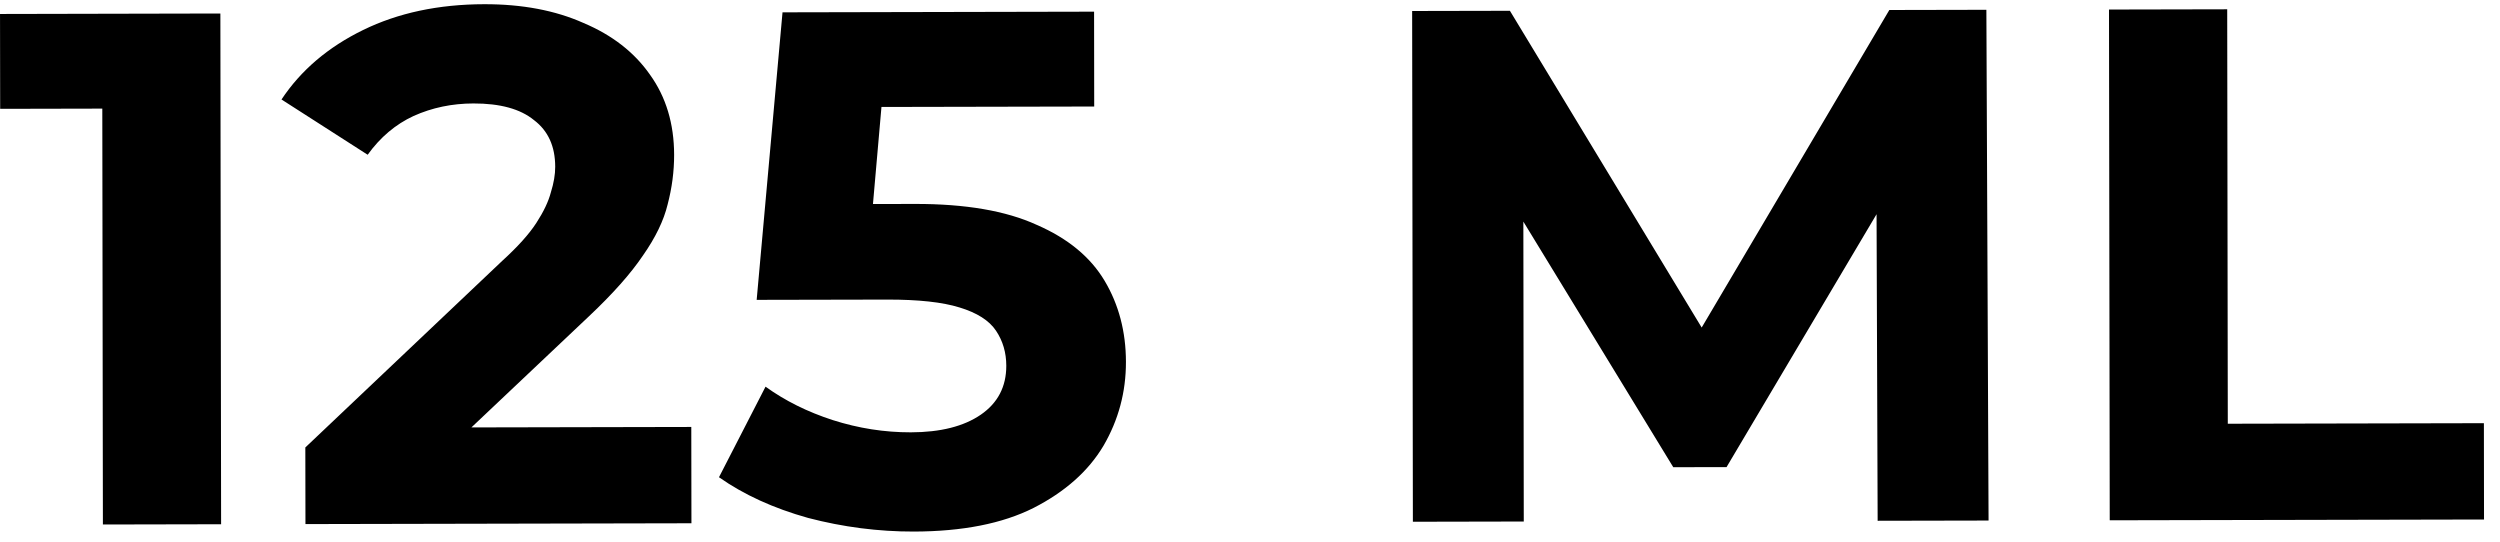
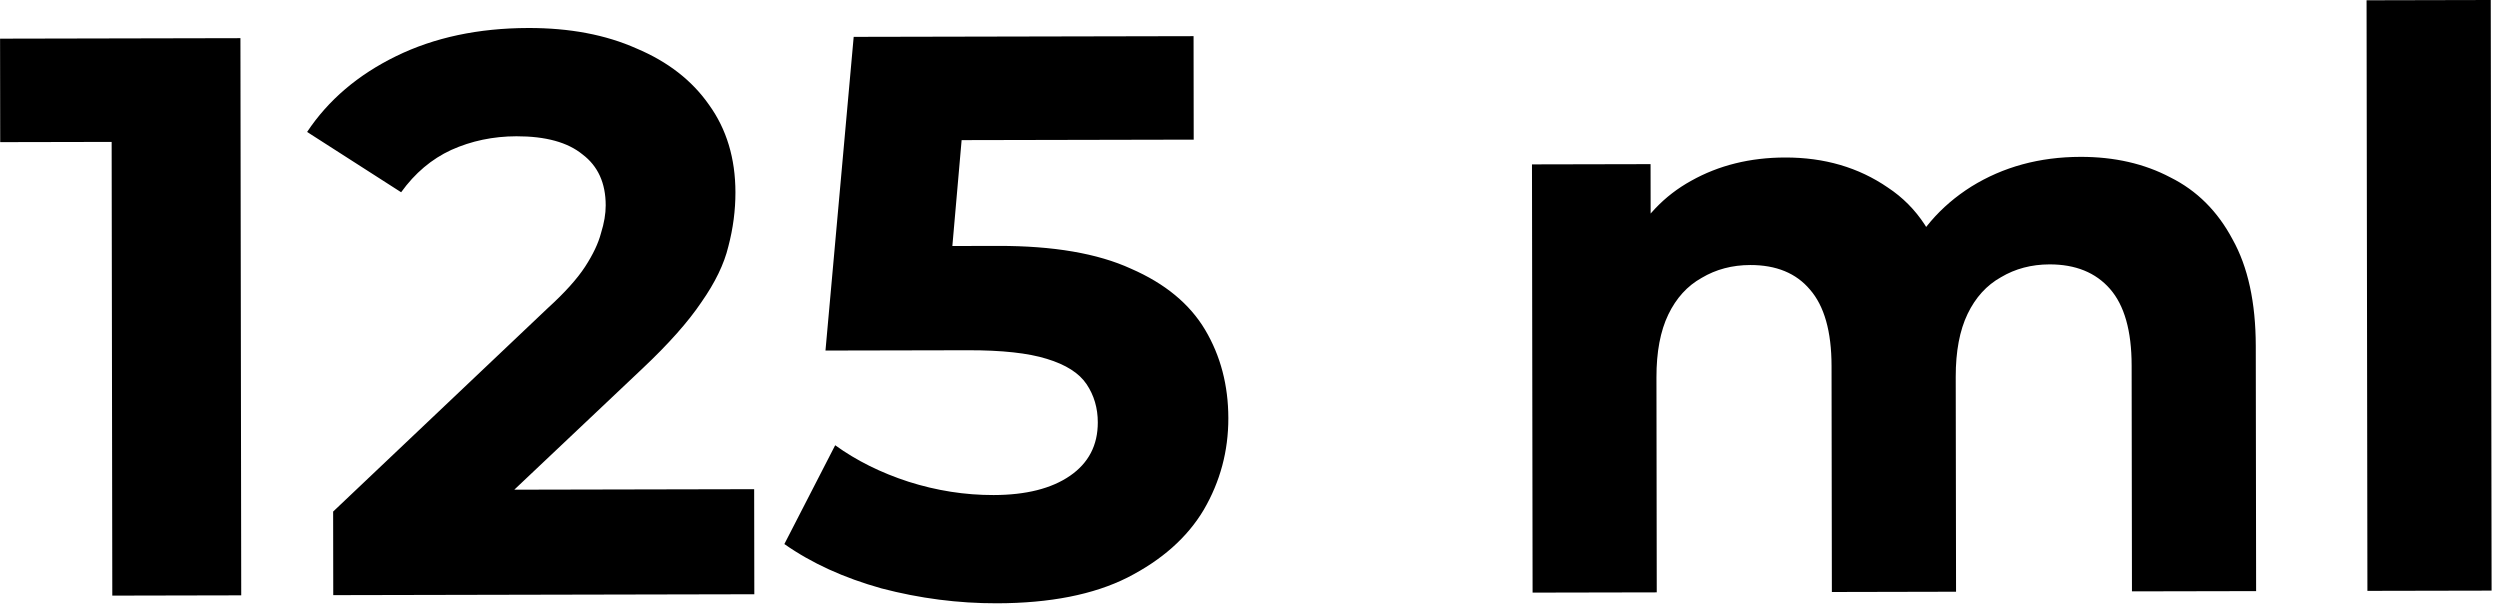
- <svg xmlns="http://www.w3.org/2000/svg" width="120" height="26" viewBox="0 0 120 26" fill="none">
-   <path d="M4.939 25.176L4.907 2.762L7.363 5.208L0.008 5.224L0.001 0.671L10.578 0.648L10.613 25.164L4.939 25.176ZM14.662 25.156L14.656 21.478L24.1 12.528C24.846 11.849 25.394 11.241 25.743 10.703C26.093 10.165 26.326 9.675 26.442 9.231C26.581 8.787 26.651 8.378 26.65 8.004C26.649 7.024 26.309 6.277 25.631 5.765C24.977 5.229 24.007 4.963 22.723 4.966C21.696 4.968 20.739 5.168 19.852 5.567C18.989 5.966 18.254 6.586 17.648 7.428L13.512 4.775C14.444 3.372 15.75 2.26 17.43 1.44C19.11 0.619 21.047 0.206 23.242 0.202C25.063 0.198 26.651 0.498 28.006 1.102C29.384 1.683 30.448 2.51 31.197 3.582C31.969 4.654 32.356 5.938 32.358 7.432C32.359 8.226 32.255 9.02 32.046 9.814C31.86 10.585 31.465 11.403 30.859 12.268C30.276 13.133 29.414 14.104 28.271 15.181L20.437 22.587L19.348 20.523L33.182 20.494L33.189 25.117L14.662 25.156ZM43.866 25.515C42.161 25.518 40.468 25.3 38.786 24.86C37.128 24.396 35.703 23.745 34.511 22.907L36.746 18.56C37.681 19.235 38.756 19.77 39.971 20.164C41.209 20.559 42.458 20.754 43.719 20.752C45.143 20.749 46.263 20.466 47.08 19.904C47.896 19.342 48.303 18.559 48.302 17.555C48.301 16.925 48.137 16.365 47.809 15.875C47.482 15.385 46.898 15.013 46.057 14.758C45.239 14.503 44.083 14.377 42.589 14.38L36.32 14.393L37.561 0.592L52.516 0.56L52.522 5.113L39.599 5.14L42.537 2.543L41.675 12.386L38.73 9.8L43.913 9.789C46.341 9.784 48.291 10.119 49.763 10.793C51.259 11.443 52.346 12.34 53.024 13.483C53.703 14.625 54.043 15.92 54.045 17.368C54.048 18.816 53.688 20.159 52.966 21.398C52.243 22.613 51.124 23.608 49.608 24.382C48.114 25.132 46.2 25.51 43.866 25.515ZM67.818 25.044L67.783 0.528L72.476 0.518L82.937 17.797L80.451 17.803L90.688 0.48L95.346 0.47L95.451 24.986L90.127 24.997L90.069 8.642L91.049 8.64L82.874 22.421L80.317 22.426L71.927 8.68L73.118 8.677L73.141 25.033L67.818 25.044ZM101.267 24.974L101.232 0.458L106.906 0.446L106.934 20.339L119.227 20.313L119.233 24.936L101.267 24.974Z" fill="black" />
+ <svg xmlns="http://www.w3.org/2000/svg" width="110" height="27" viewBox="0 0 110 27" fill="none">
+   <path d="M4.941 26.207L4.909 3.792L7.364 6.239L0.009 6.254L0.003 1.701L10.579 1.679L10.614 26.195L4.941 26.207ZM14.663 26.186L14.658 22.509L24.101 13.558C24.847 12.88 25.395 12.271 25.745 11.734C26.094 11.196 26.327 10.705 26.443 10.261C26.582 9.817 26.652 9.409 26.651 9.035C26.65 8.054 26.31 7.308 25.633 6.796C24.978 6.26 24.009 5.994 22.724 5.996C21.697 5.999 20.74 6.199 19.854 6.598C18.99 6.997 18.256 7.617 17.65 8.459L13.513 5.806C14.445 4.403 15.751 3.291 17.431 2.47C19.111 1.649 21.048 1.237 23.243 1.232C25.064 1.228 26.652 1.529 28.007 2.133C29.386 2.714 30.449 3.54 31.198 4.613C31.97 5.685 32.357 6.968 32.359 8.463C32.36 9.257 32.256 10.051 32.047 10.845C31.862 11.616 31.466 12.434 30.86 13.299C30.278 14.164 29.415 15.135 28.273 16.211L20.438 23.617L19.349 21.553L33.183 21.524L33.19 26.147L14.663 26.186ZM43.867 26.545C42.163 26.549 40.469 26.331 38.788 25.89C37.129 25.427 35.704 24.776 34.512 23.938L36.748 19.591C37.682 20.266 38.757 20.8 39.972 21.195C41.21 21.589 42.459 21.785 43.72 21.782C45.144 21.779 46.265 21.497 47.081 20.935C47.897 20.373 48.305 19.59 48.303 18.586C48.303 17.955 48.138 17.395 47.811 16.906C47.483 16.416 46.899 16.044 46.058 15.789C45.24 15.534 44.084 15.408 42.59 15.411L36.321 15.424L37.562 1.622L52.517 1.591L52.523 6.144L39.6 6.171L42.538 3.573L41.677 13.416L38.731 10.831L43.914 10.82C46.343 10.815 48.293 11.149 49.765 11.823C51.26 12.474 52.347 13.371 53.026 14.513C53.704 15.656 54.045 16.951 54.047 18.399C54.049 19.846 53.689 21.189 52.967 22.428C52.245 23.644 51.126 24.639 49.609 25.412C48.116 26.163 46.202 26.54 43.867 26.545ZM91.537 6.902C93.031 6.899 94.351 7.2 95.496 7.805C96.664 8.386 97.576 9.295 98.232 10.531C98.91 11.743 99.251 13.307 99.254 15.222L99.269 26.009L93.806 26.02L93.792 16.074C93.79 14.556 93.473 13.436 92.841 12.713C92.21 11.991 91.322 11.631 90.178 11.633C89.384 11.635 88.672 11.823 88.042 12.198C87.412 12.55 86.923 13.088 86.574 13.812C86.225 14.537 86.051 15.46 86.052 16.58L86.066 26.036L80.602 26.048L80.588 16.101C80.586 14.584 80.269 13.464 79.638 12.741C79.03 12.019 78.154 11.659 77.01 11.661C76.216 11.663 75.504 11.851 74.874 12.226C74.244 12.577 73.754 13.115 73.405 13.84C73.056 14.565 72.882 15.487 72.884 16.608L72.897 26.064L67.434 26.075L67.407 7.233L72.625 7.222L72.633 12.371L71.65 10.867C72.302 9.581 73.223 8.61 74.413 7.954C75.626 7.274 77.003 6.933 78.544 6.93C80.272 6.926 81.778 7.367 83.064 8.251C84.372 9.112 85.238 10.441 85.661 12.238L83.734 11.717C84.362 10.245 85.365 9.075 86.741 8.208C88.141 7.341 89.739 6.906 91.537 6.902ZM104.166 25.998L104.129 0.012L109.593 5.01518e-05L109.63 25.987L104.166 25.998Z" fill="black" />
</svg>
